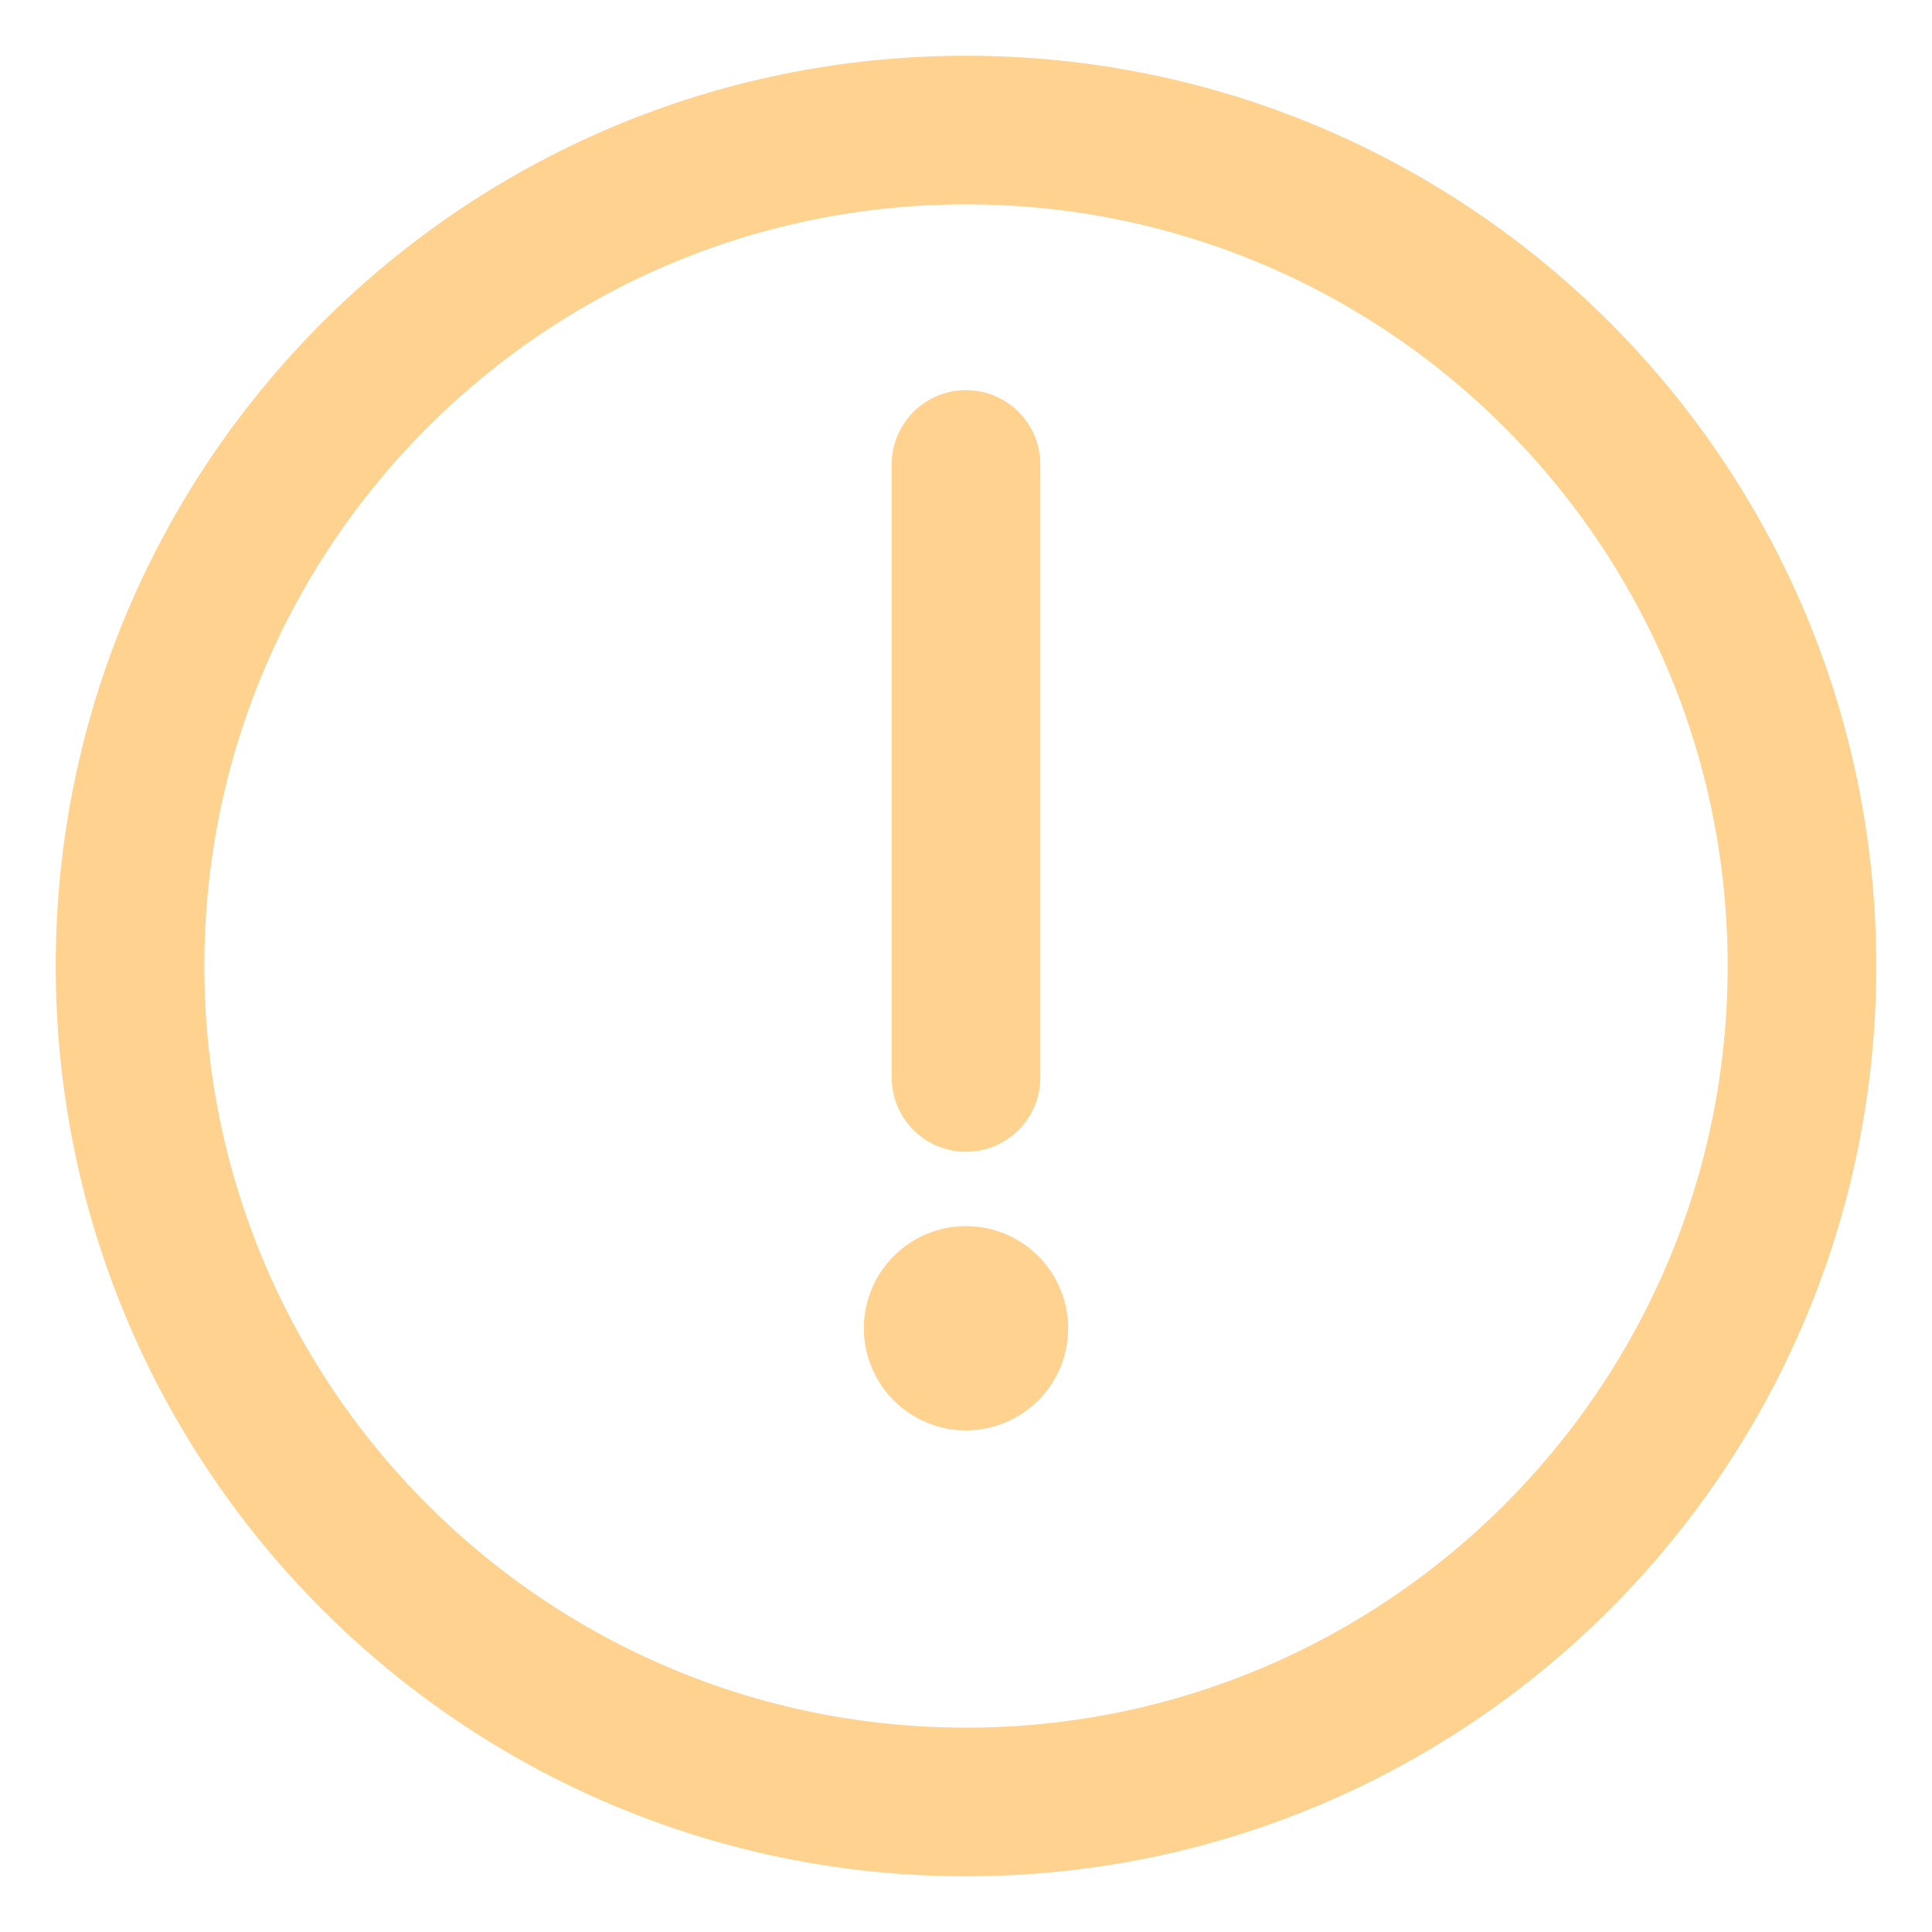
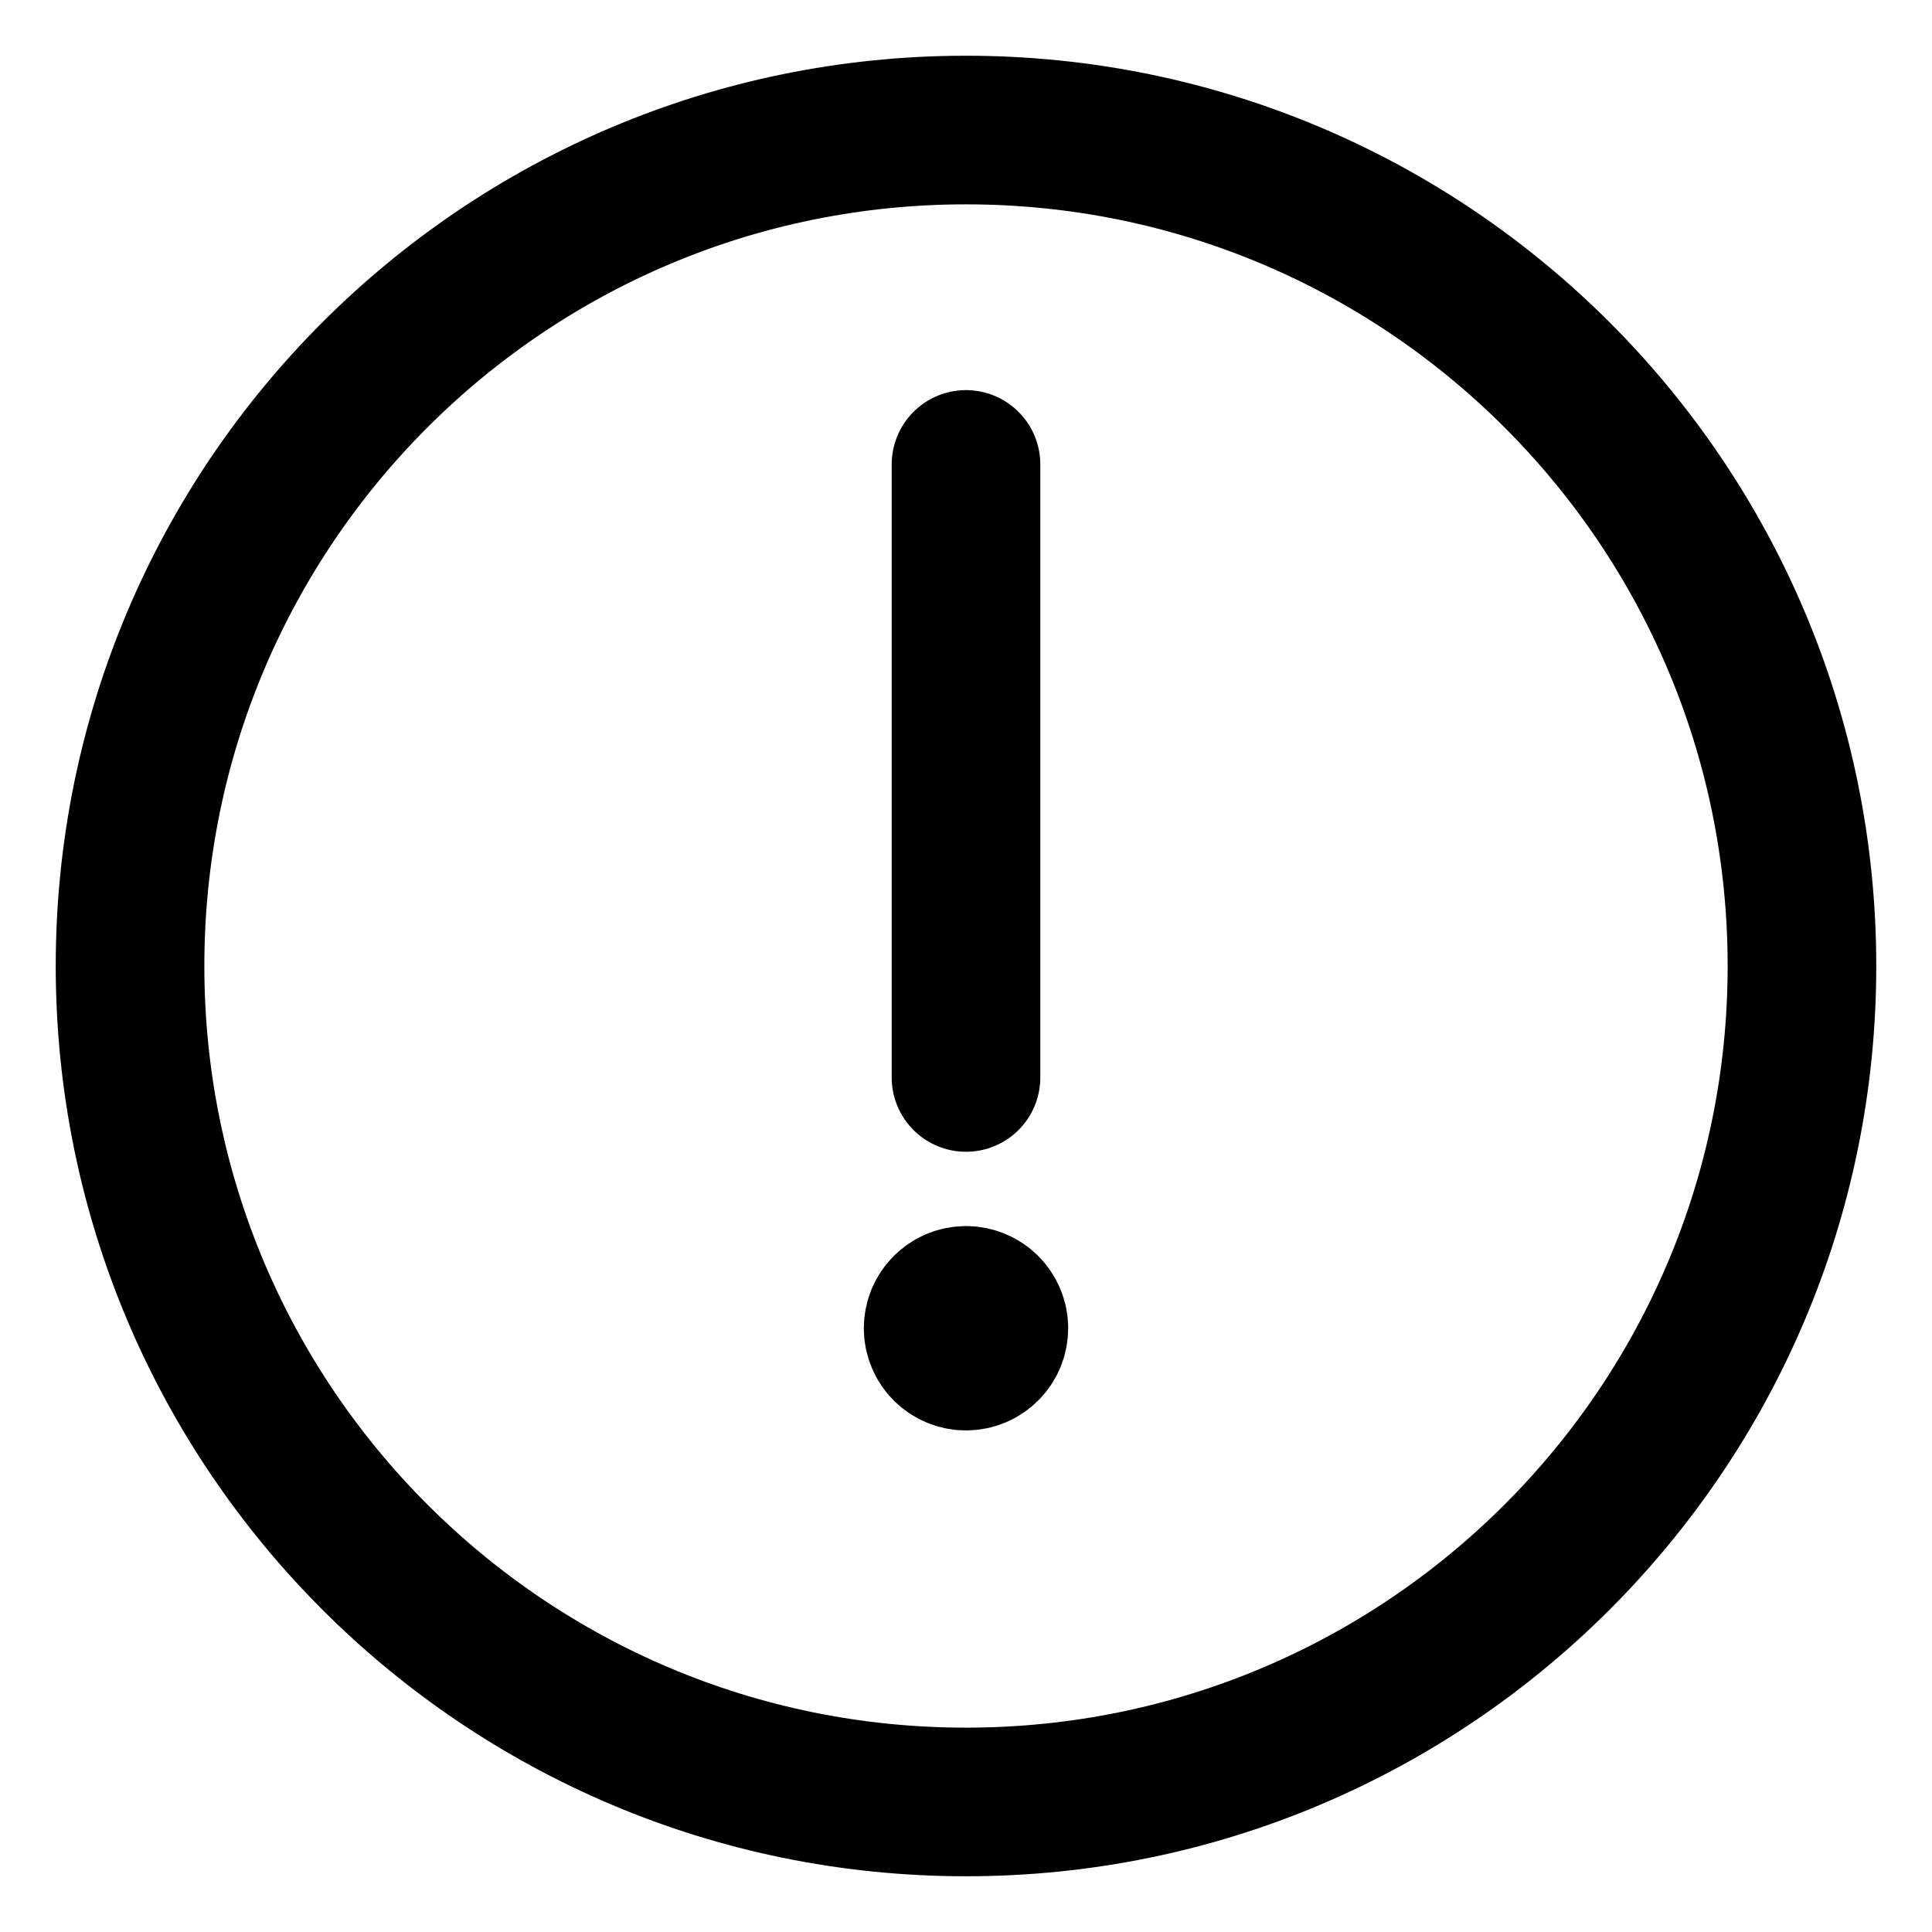
<svg xmlns="http://www.w3.org/2000/svg" width="26" height="26" viewBox="0 0 26 26" fill="none">
-   <path d="M13 17.5C12.793 17.5 12.625 17.668 12.625 17.875C12.625 18.082 12.793 18.25 13 18.25C13.207 18.25 13.375 18.082 13.375 17.875C13.375 17.668 13.207 17.5 13 17.5V17.5" stroke="#FFD38F" stroke-width="2" stroke-linecap="round" stroke-linejoin="round" />
-   <path d="M13 14.5V6.25" stroke="#FFD38F" stroke-width="2" stroke-linecap="round" />
-   <path fill-rule="evenodd" clip-rule="evenodd" d="M13 24.25C19.213 24.25 24.25 19.213 24.25 13C24.25 6.787 19.213 1.75 13 1.75C6.787 1.75 1.75 6.787 1.75 13C1.75 19.213 6.787 24.25 13 24.25Z" stroke="#FFD38F" stroke-width="2" />
+   <path d="M13 17.5C12.793 17.5 12.625 17.668 12.625 17.875C12.625 18.082 12.793 18.25 13 18.25C13.207 18.25 13.375 18.082 13.375 17.875C13.375 17.668 13.207 17.5 13 17.5V17.5" stroke="#000" stroke-width="2" stroke-linecap="round" stroke-linejoin="round" />
+   <path d="M13 14.5V6.25" stroke="#000" stroke-width="2" stroke-linecap="round" />
+   <path fill-rule="evenodd" clip-rule="evenodd" d="M13 24.25C19.213 24.25 24.25 19.213 24.25 13C24.25 6.787 19.213 1.75 13 1.75C6.787 1.75 1.75 6.787 1.75 13C1.75 19.213 6.787 24.25 13 24.25Z" stroke="#000" stroke-width="2" />
</svg>
